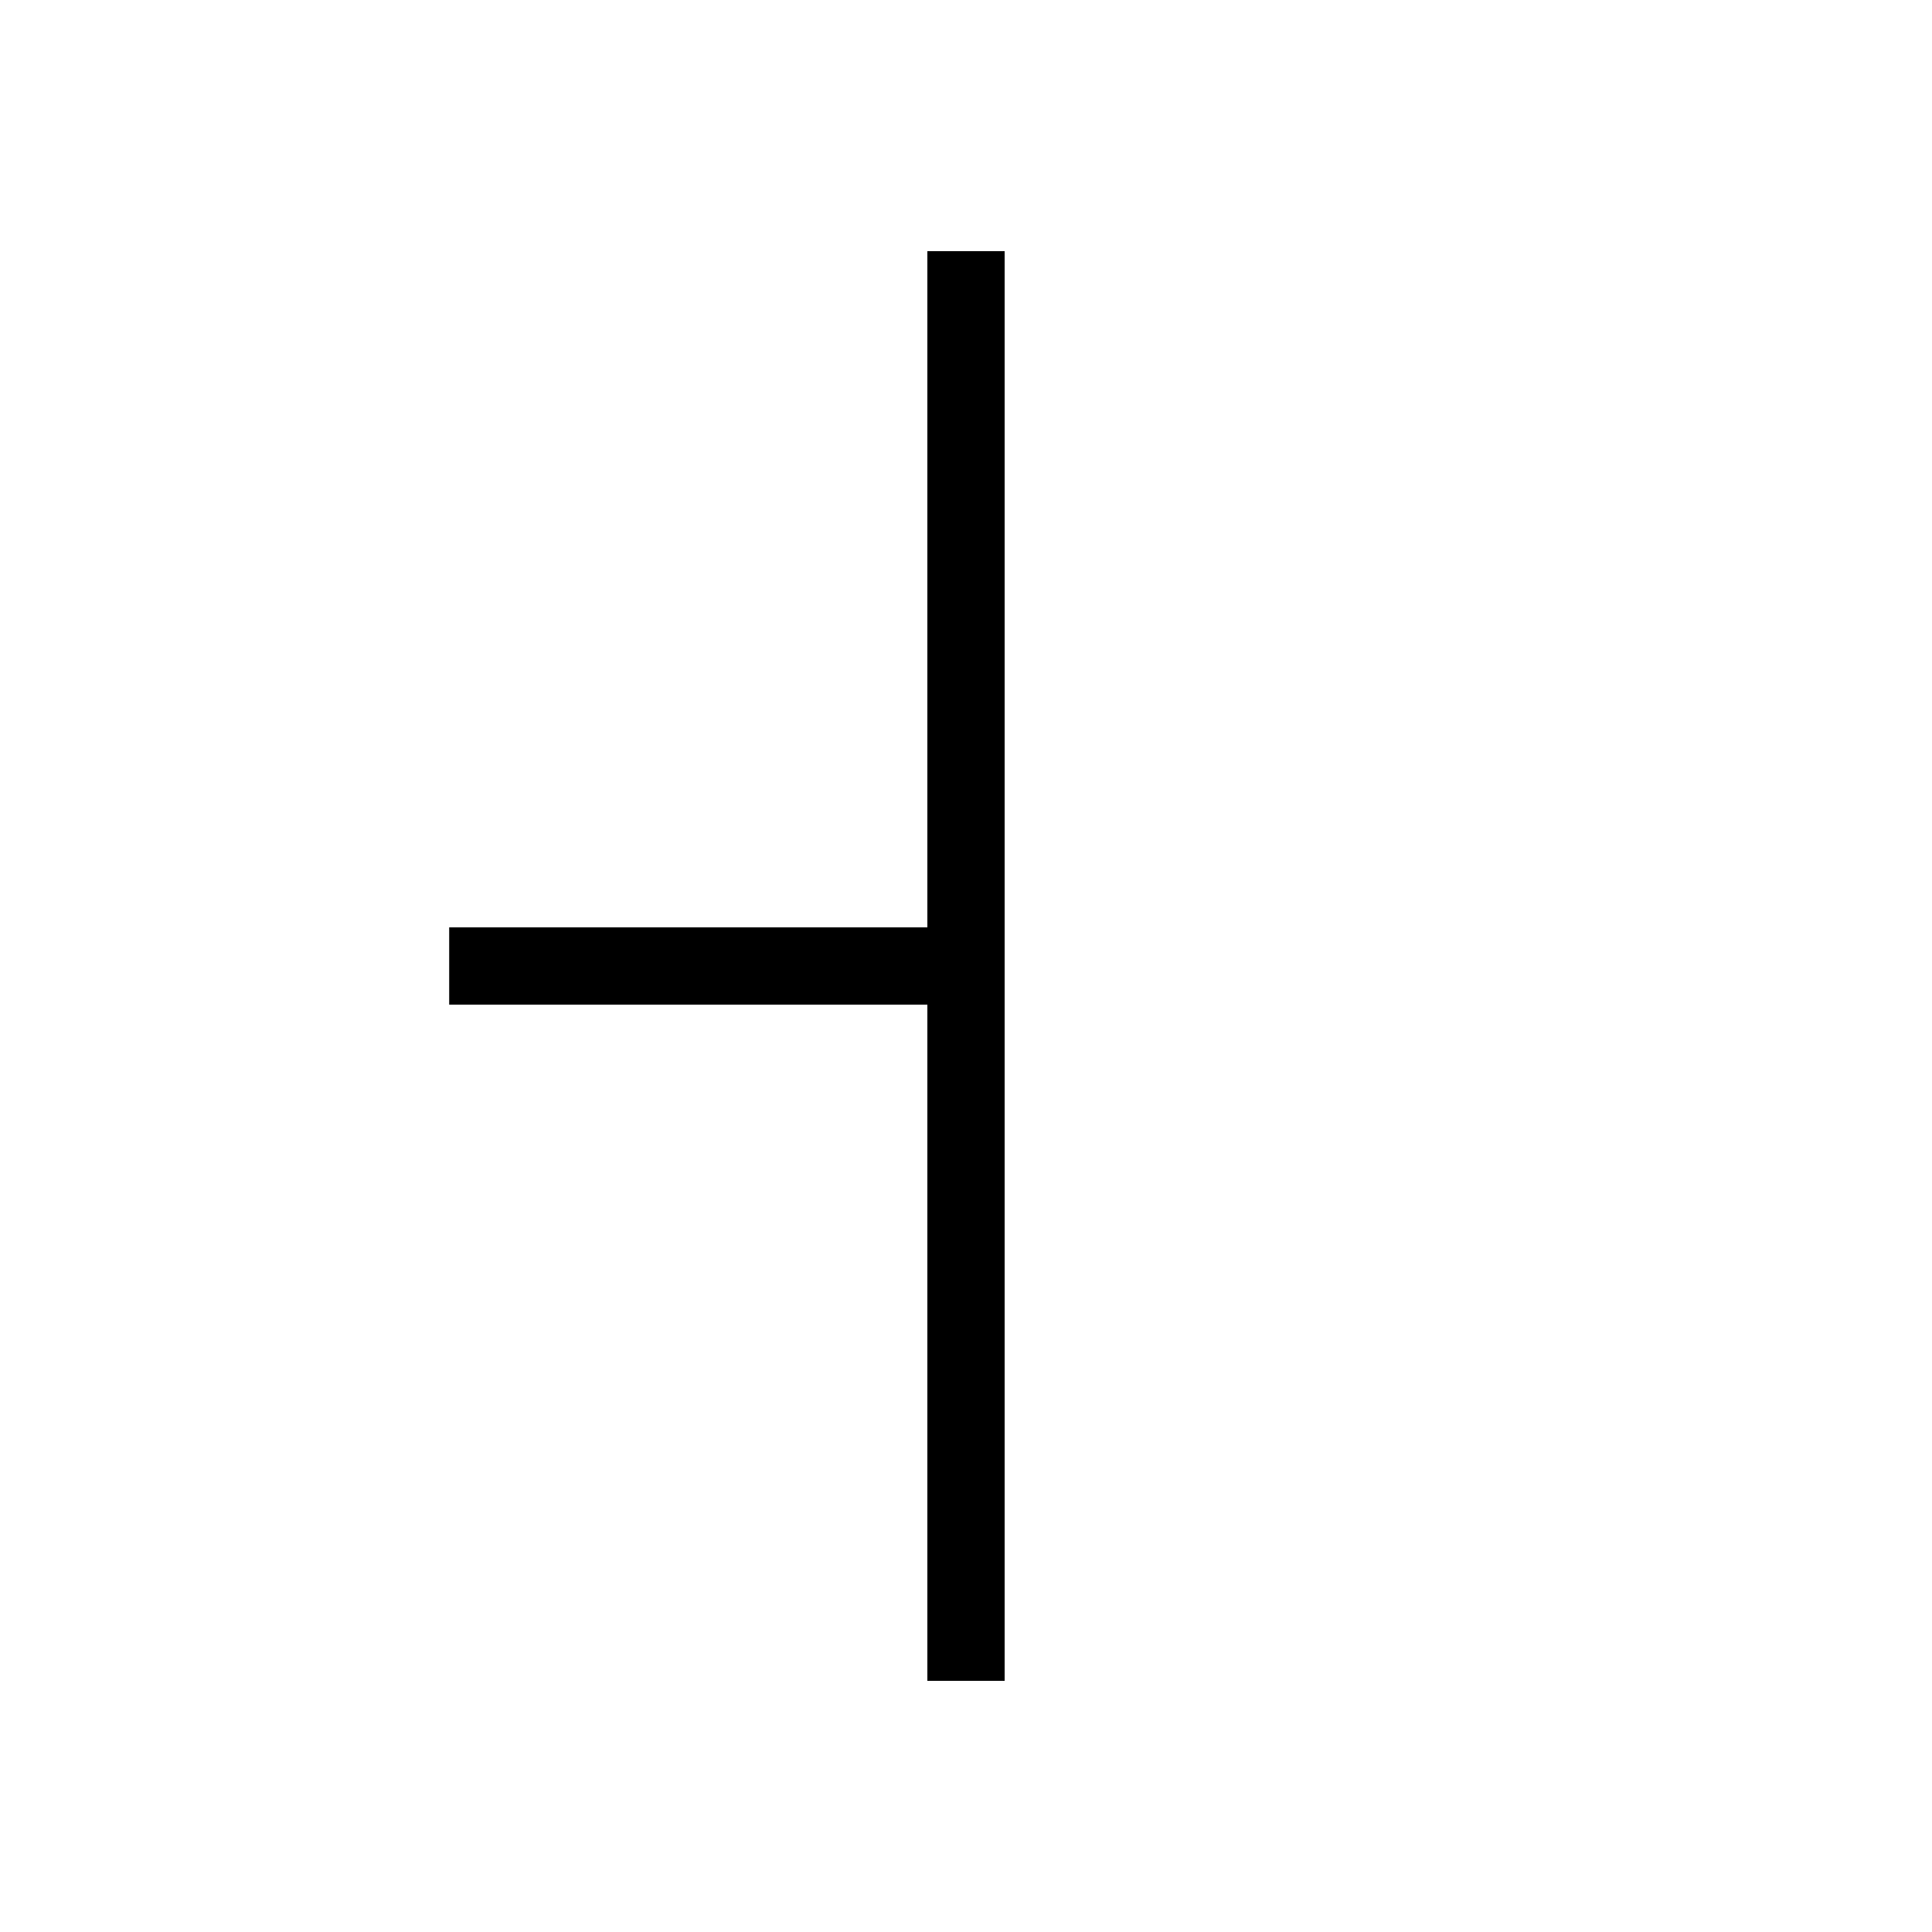
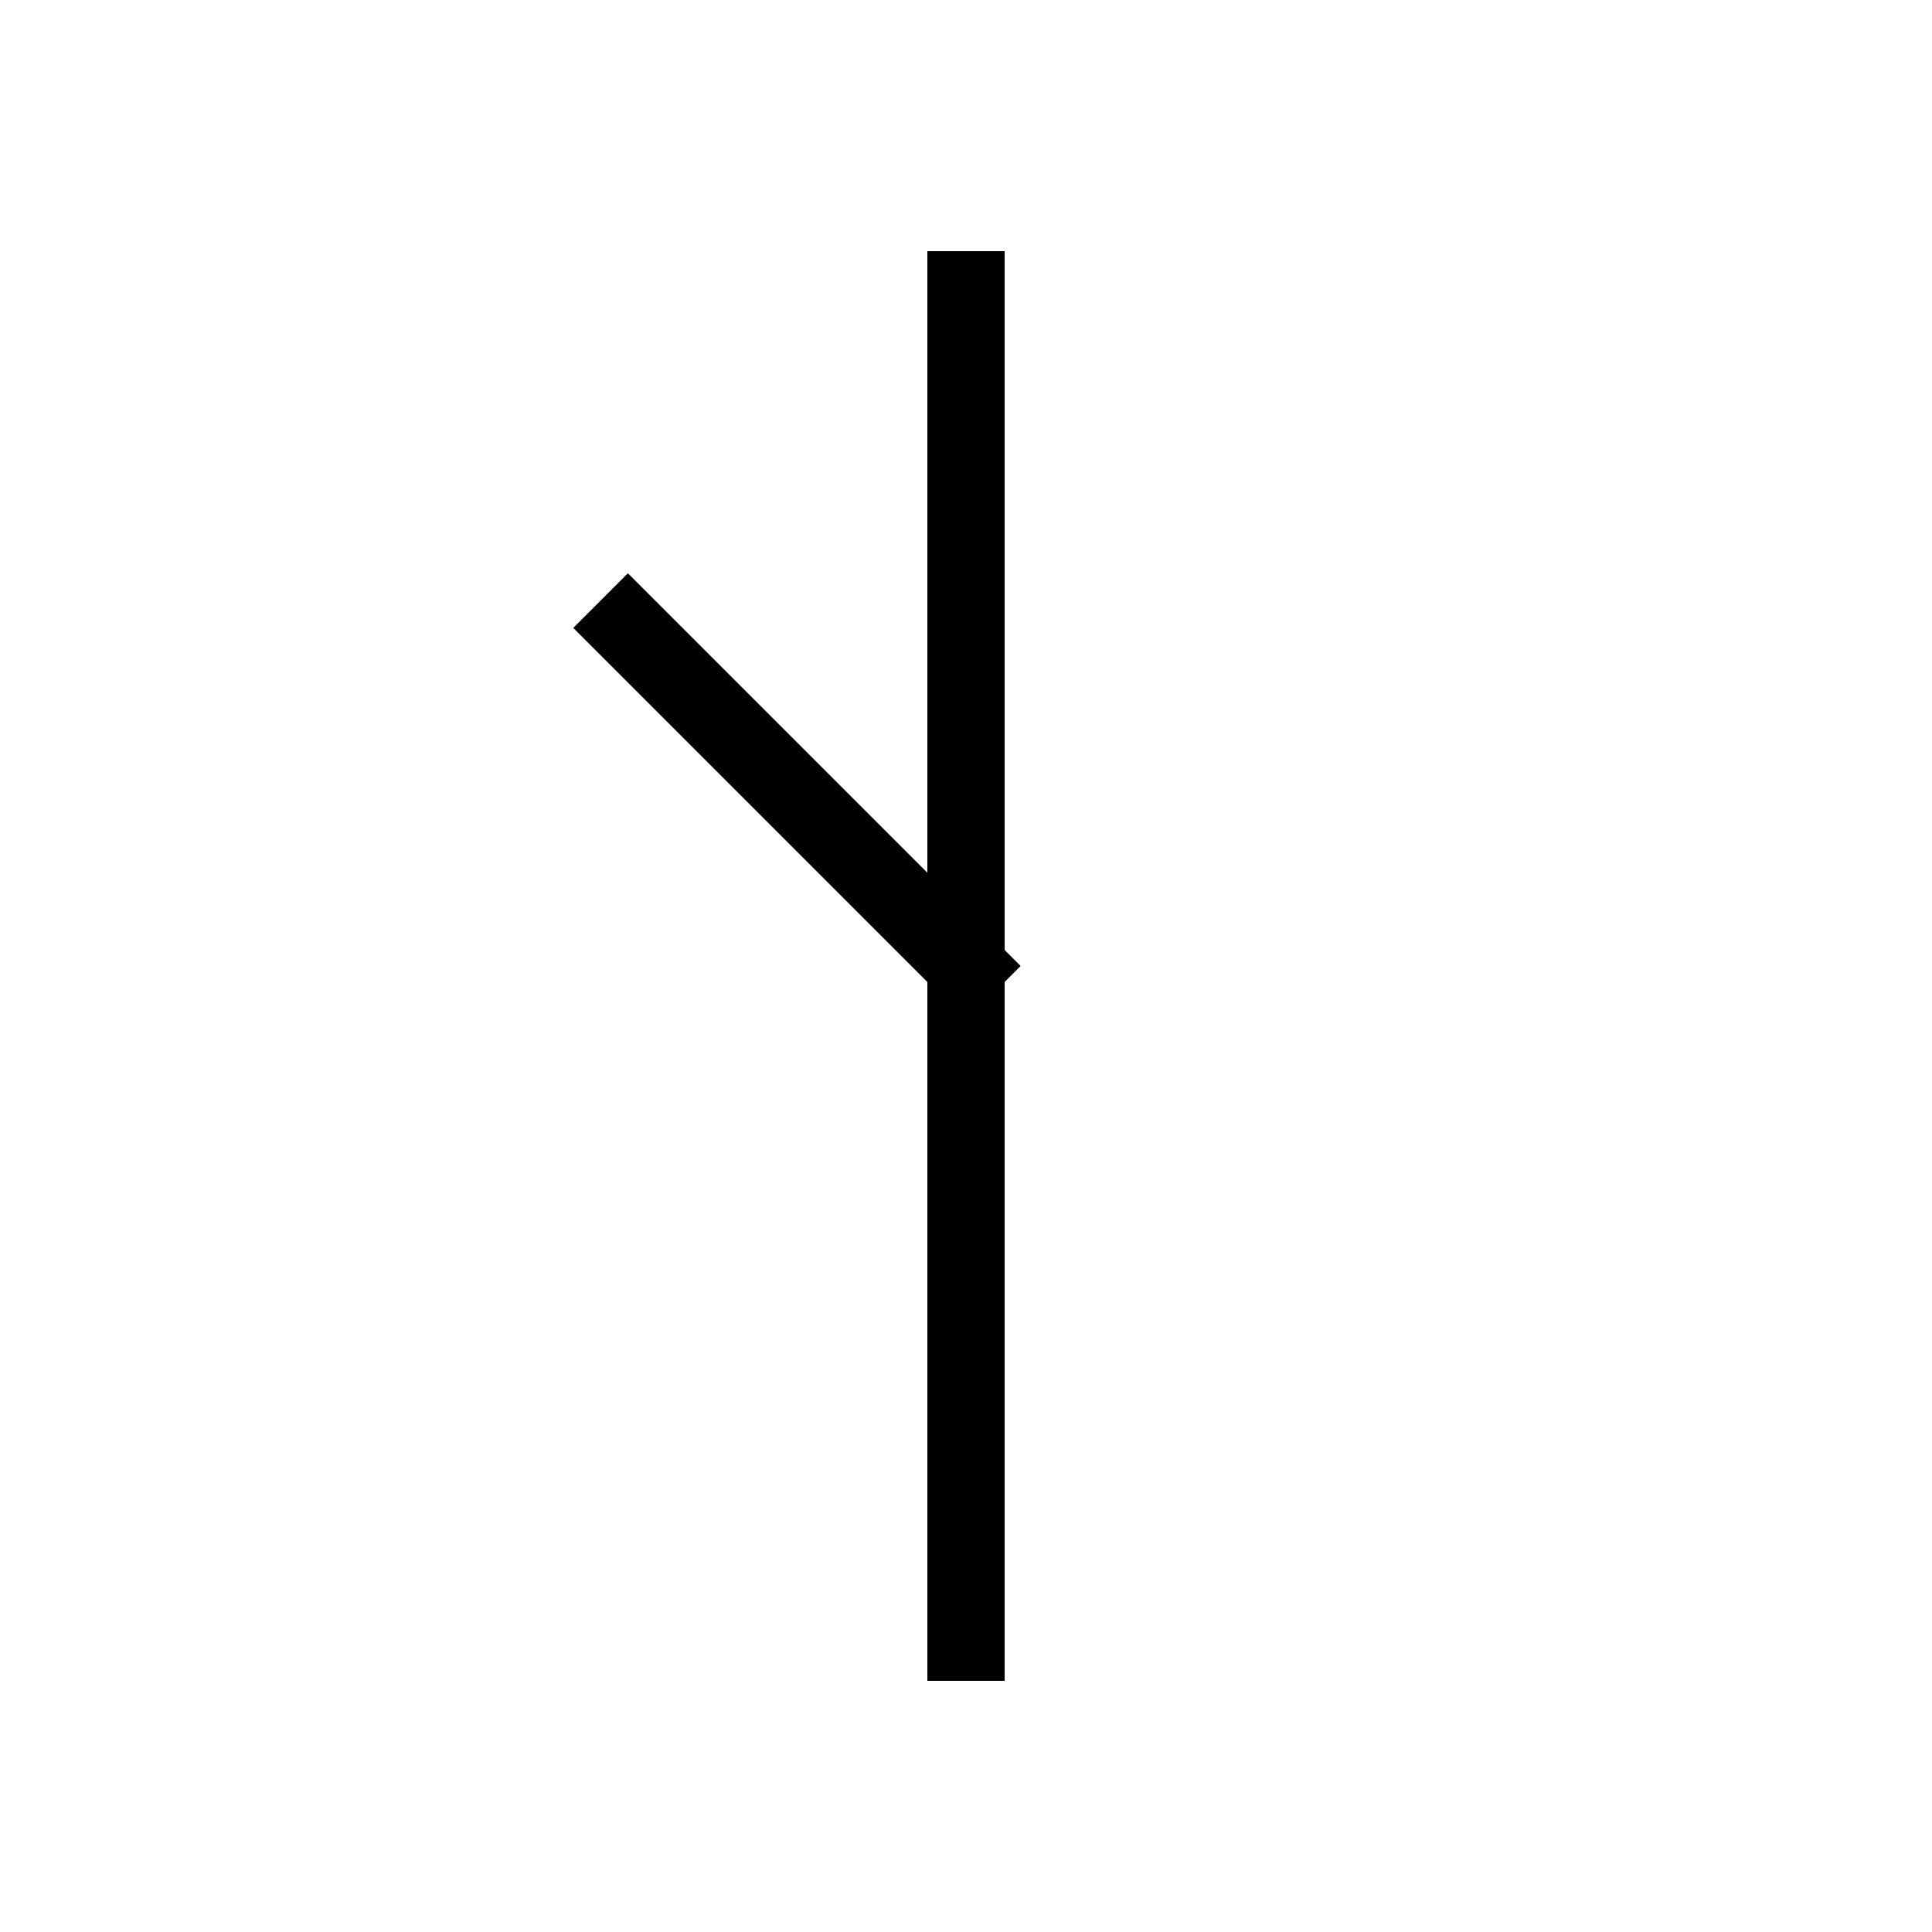
<svg xmlns="http://www.w3.org/2000/svg" viewBox="0 0 100 100" width="100" height="100">
  <line x1="50" y1="15" x2="50" y2="85" stroke="black" stroke-width="4" stroke-linecap="square" />
-   <line x1="50" y1="50" x2="25.25" y2="50" stroke="black" stroke-width="4" stroke-linecap="square" />
+   <line x1="50" y1="50" x2="32.5" y2="32.5" stroke="black" stroke-width="4" stroke-linecap="square" />
</svg>
